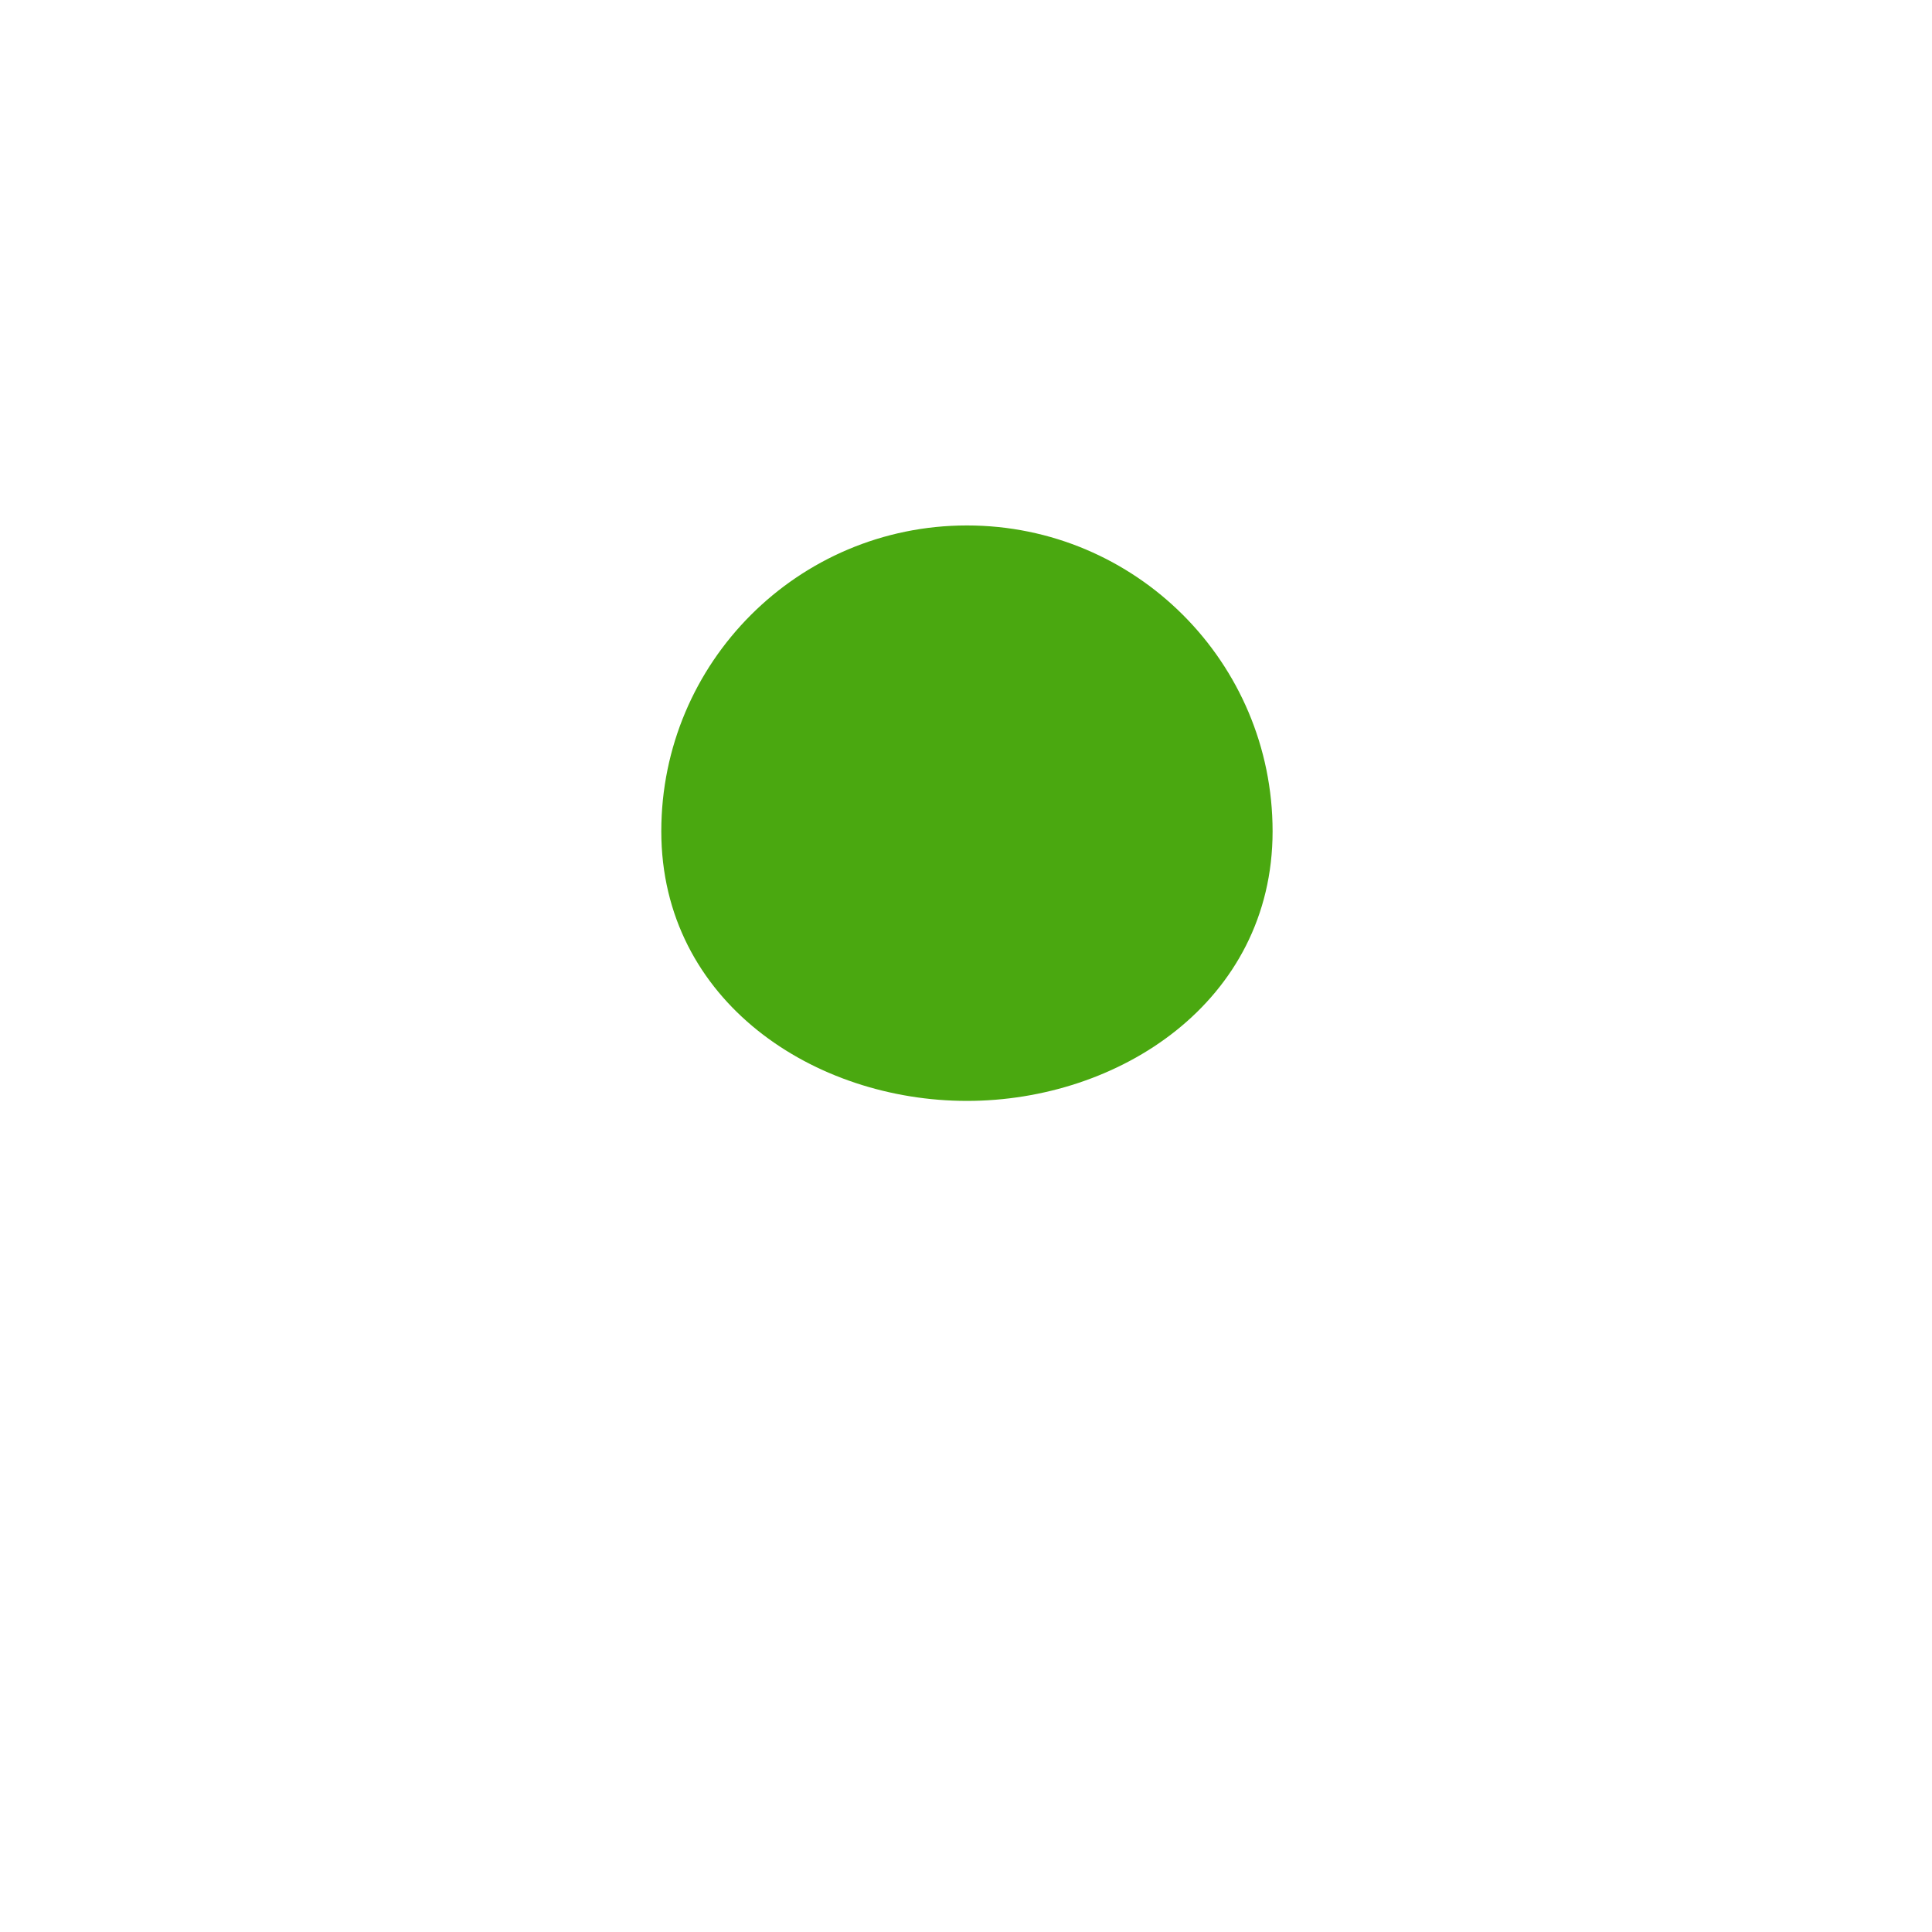
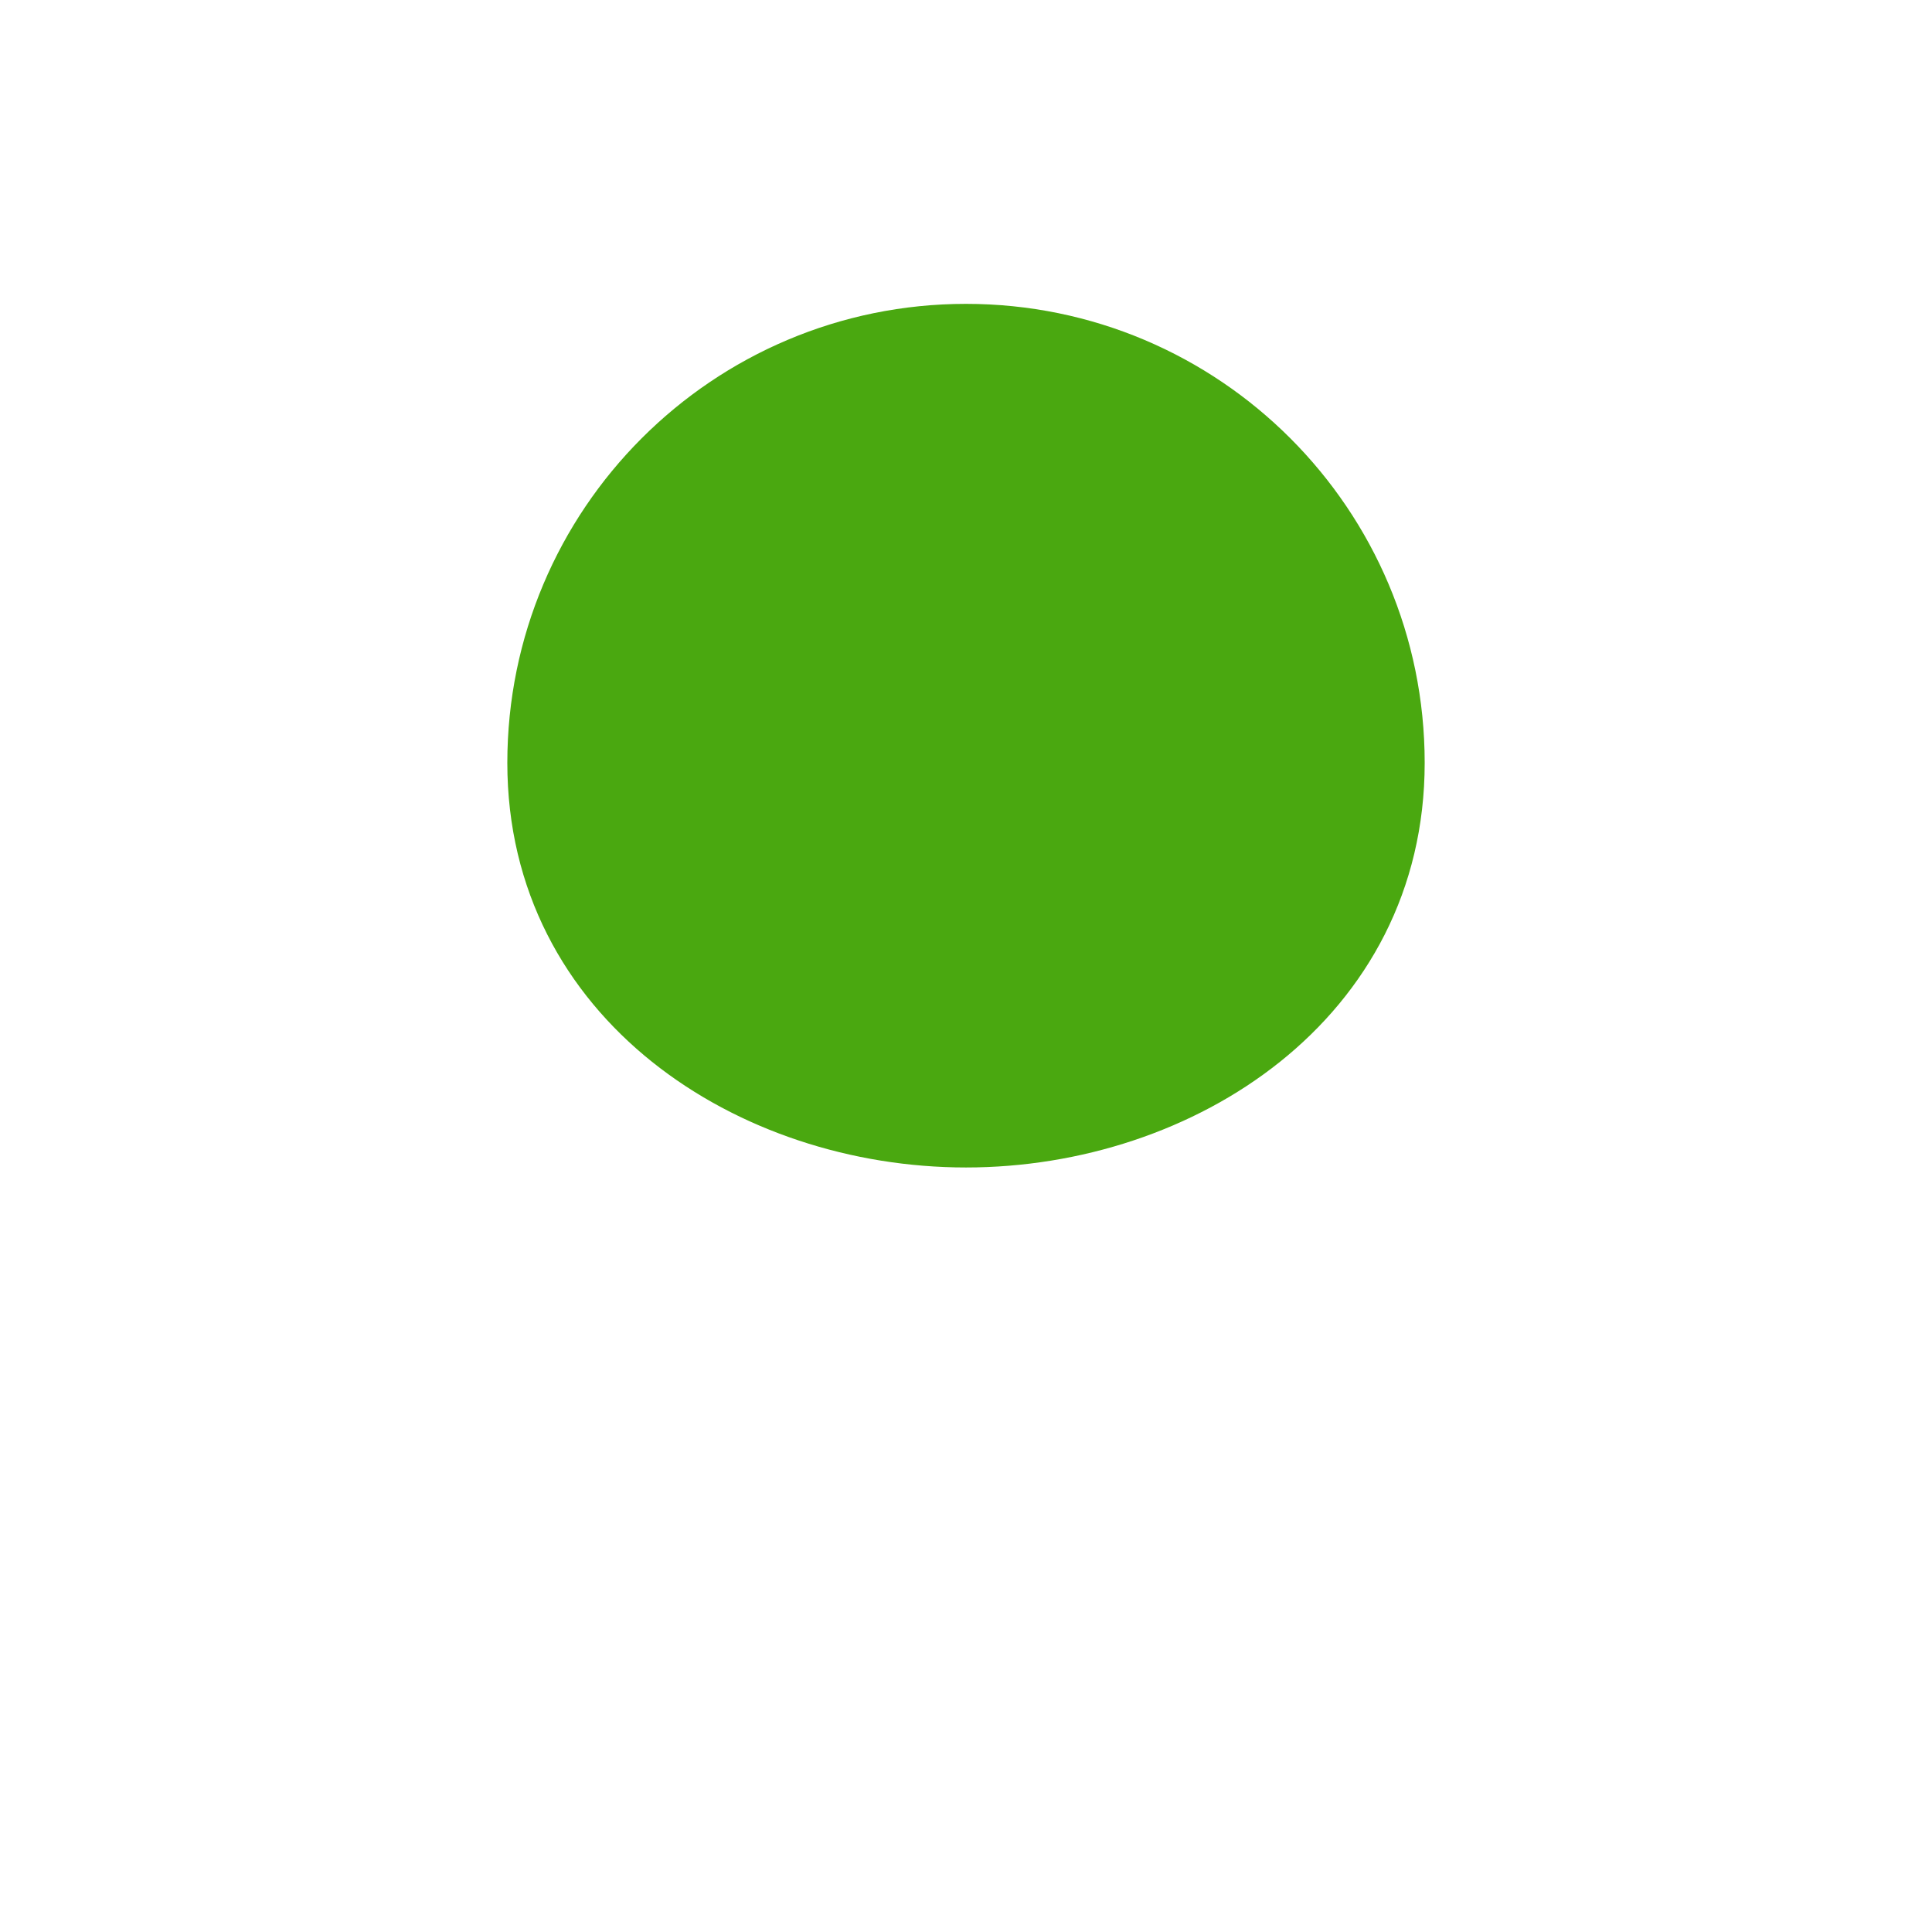
<svg xmlns="http://www.w3.org/2000/svg" width="1024px" height="1024px" viewBox="0 0 1024 1024" version="1.1">
  <g id="Head" stroke="none" stroke-width="1" fill="none" fill-rule="evenodd">
    <rect id="Rectangle" x="0" y="0" width="1024" height="1024" />
-     <path d="M512.5,576 C589.75,576 667,525.986 667,440.602 C667,355.217 597.828,286 512.5,286 C427.172,286 358,355.217 358,440.602 C358,525.986 435.25,576 512.5,576 Z" id="Oval" stroke="#4AA810" stroke-width="15" fill="#4AA810" />
+     <path d="M512.003,607.537 C627.933,607.537 743.863,532.475 743.863,404.33 C743.863,276.186 640.056,172.304 512.003,172.304 C383.951,172.304 280.143,276.186 280.143,404.33 C280.143,532.475 396.073,607.537 512.003,607.537 Z" stroke="#4AA810" stroke-width="22.5" fill="#4AA810" />
  </g>
</svg>
